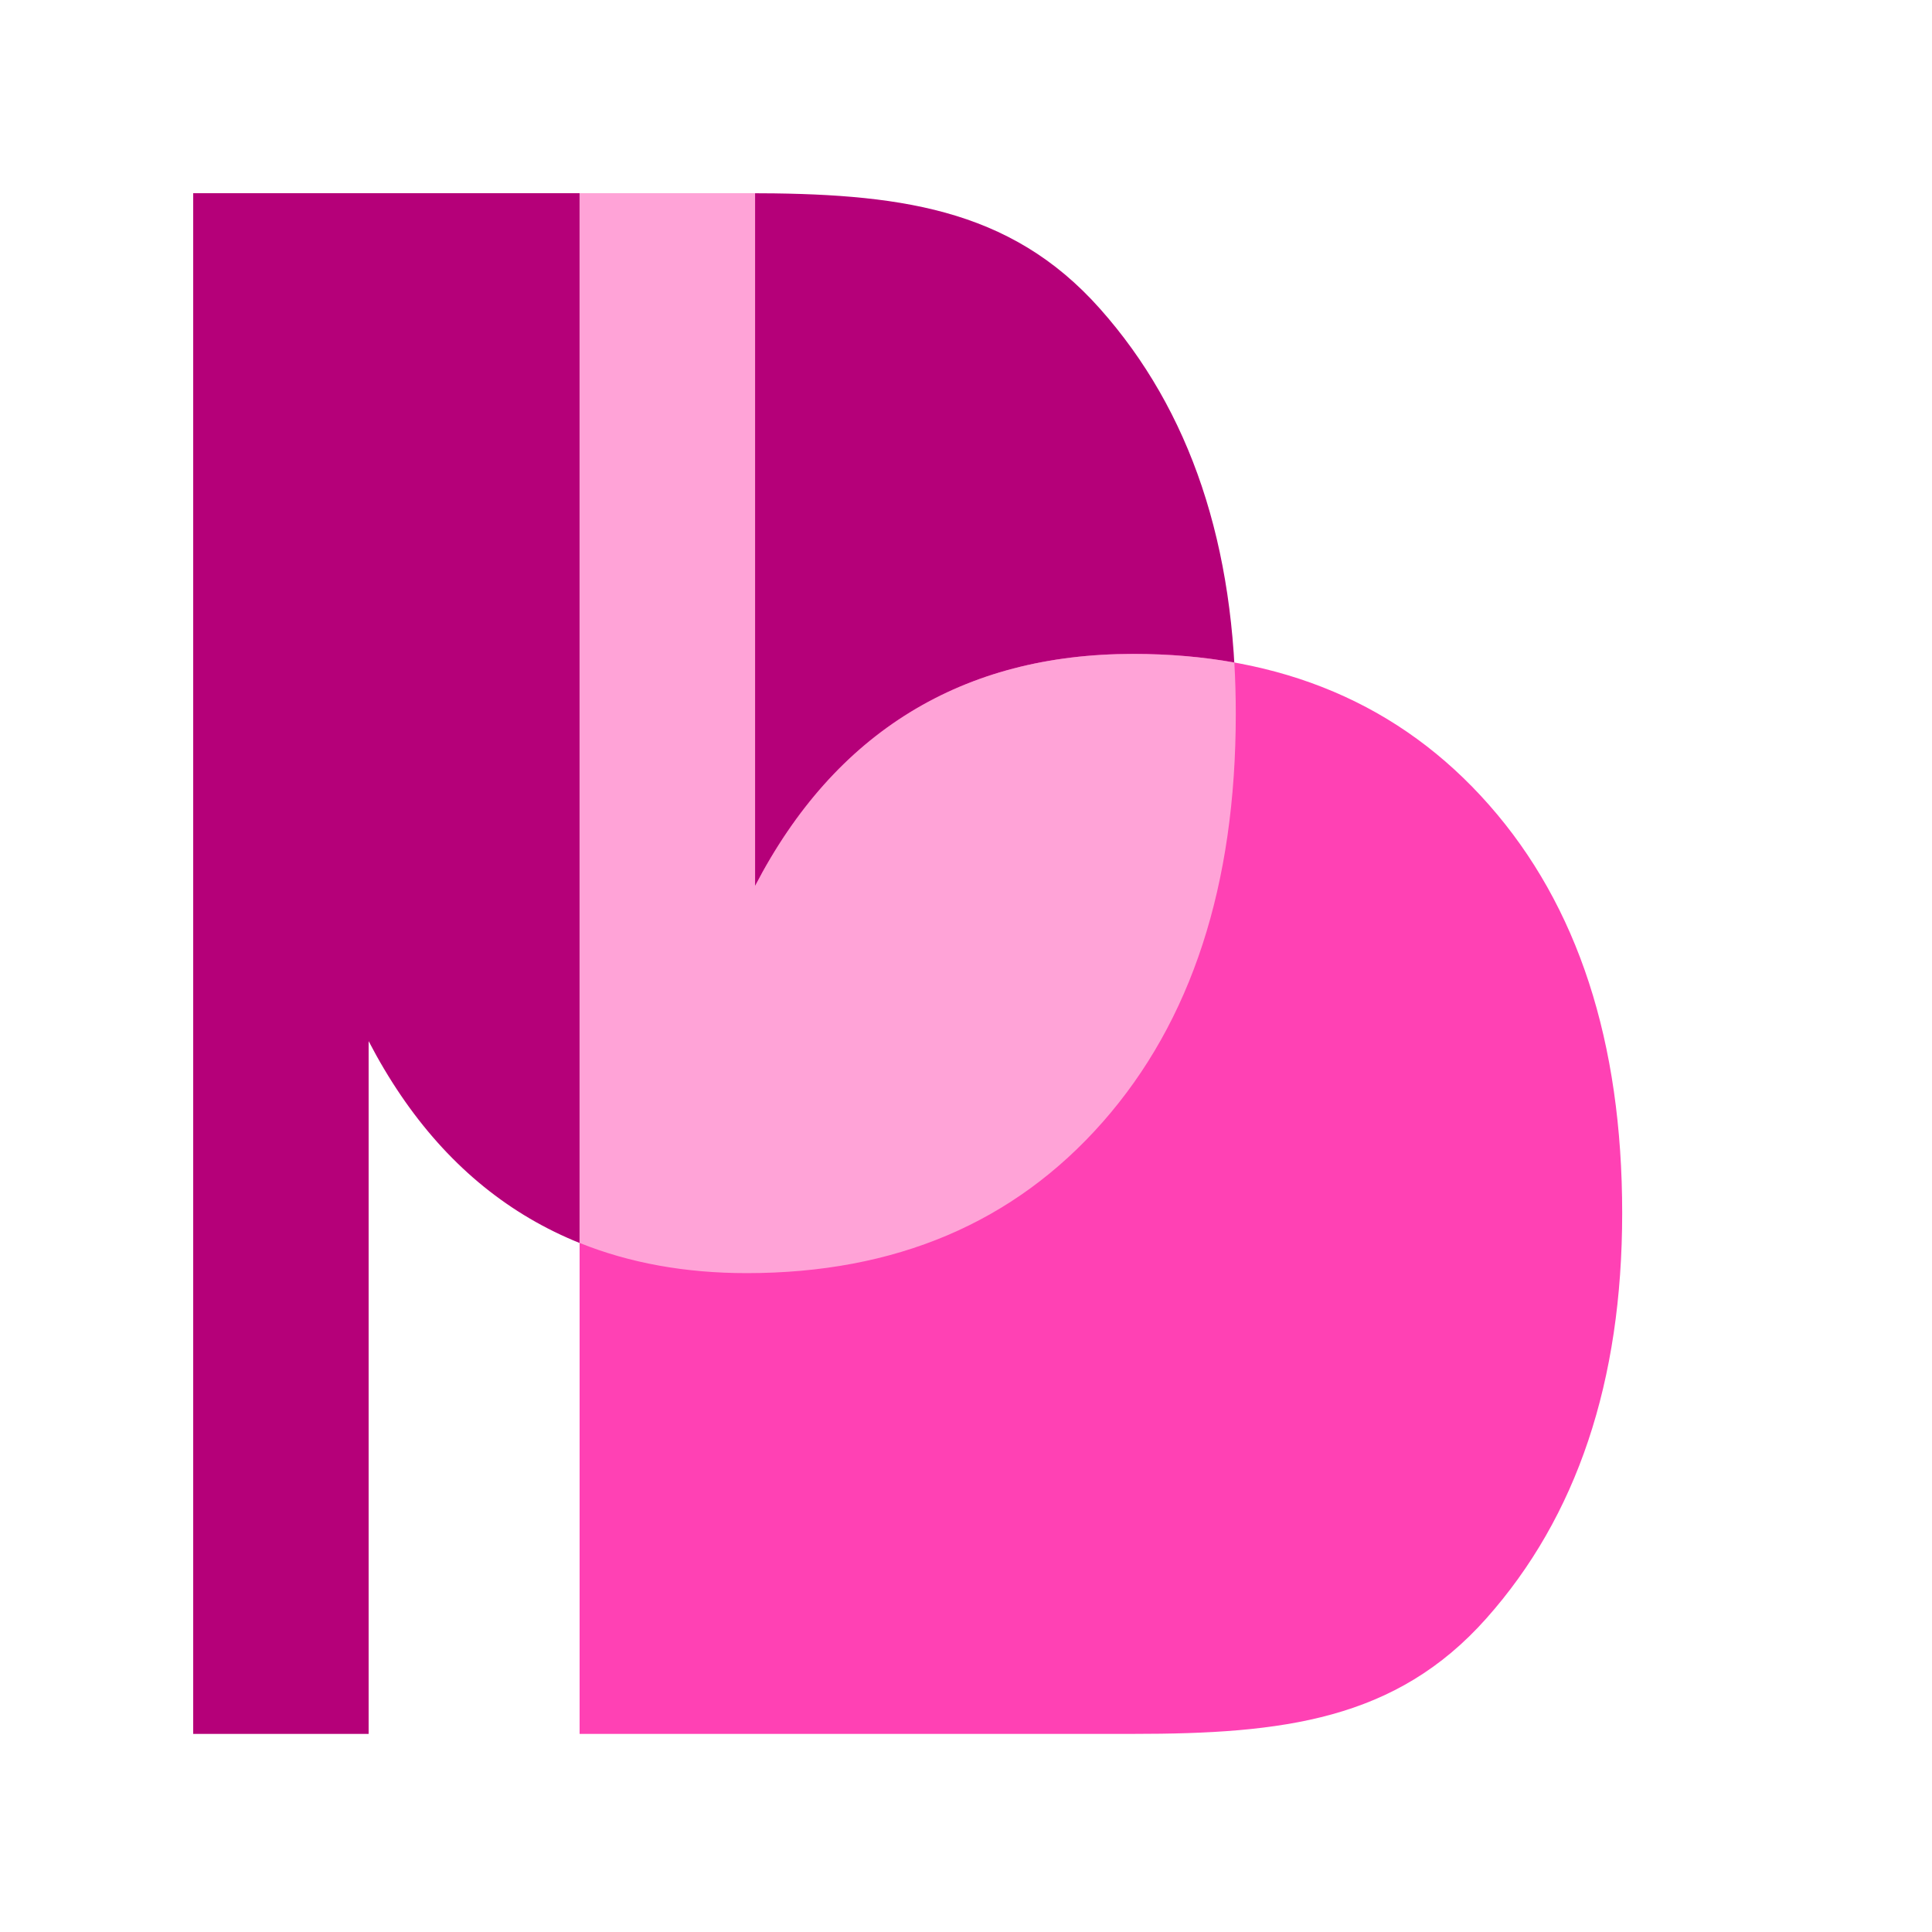
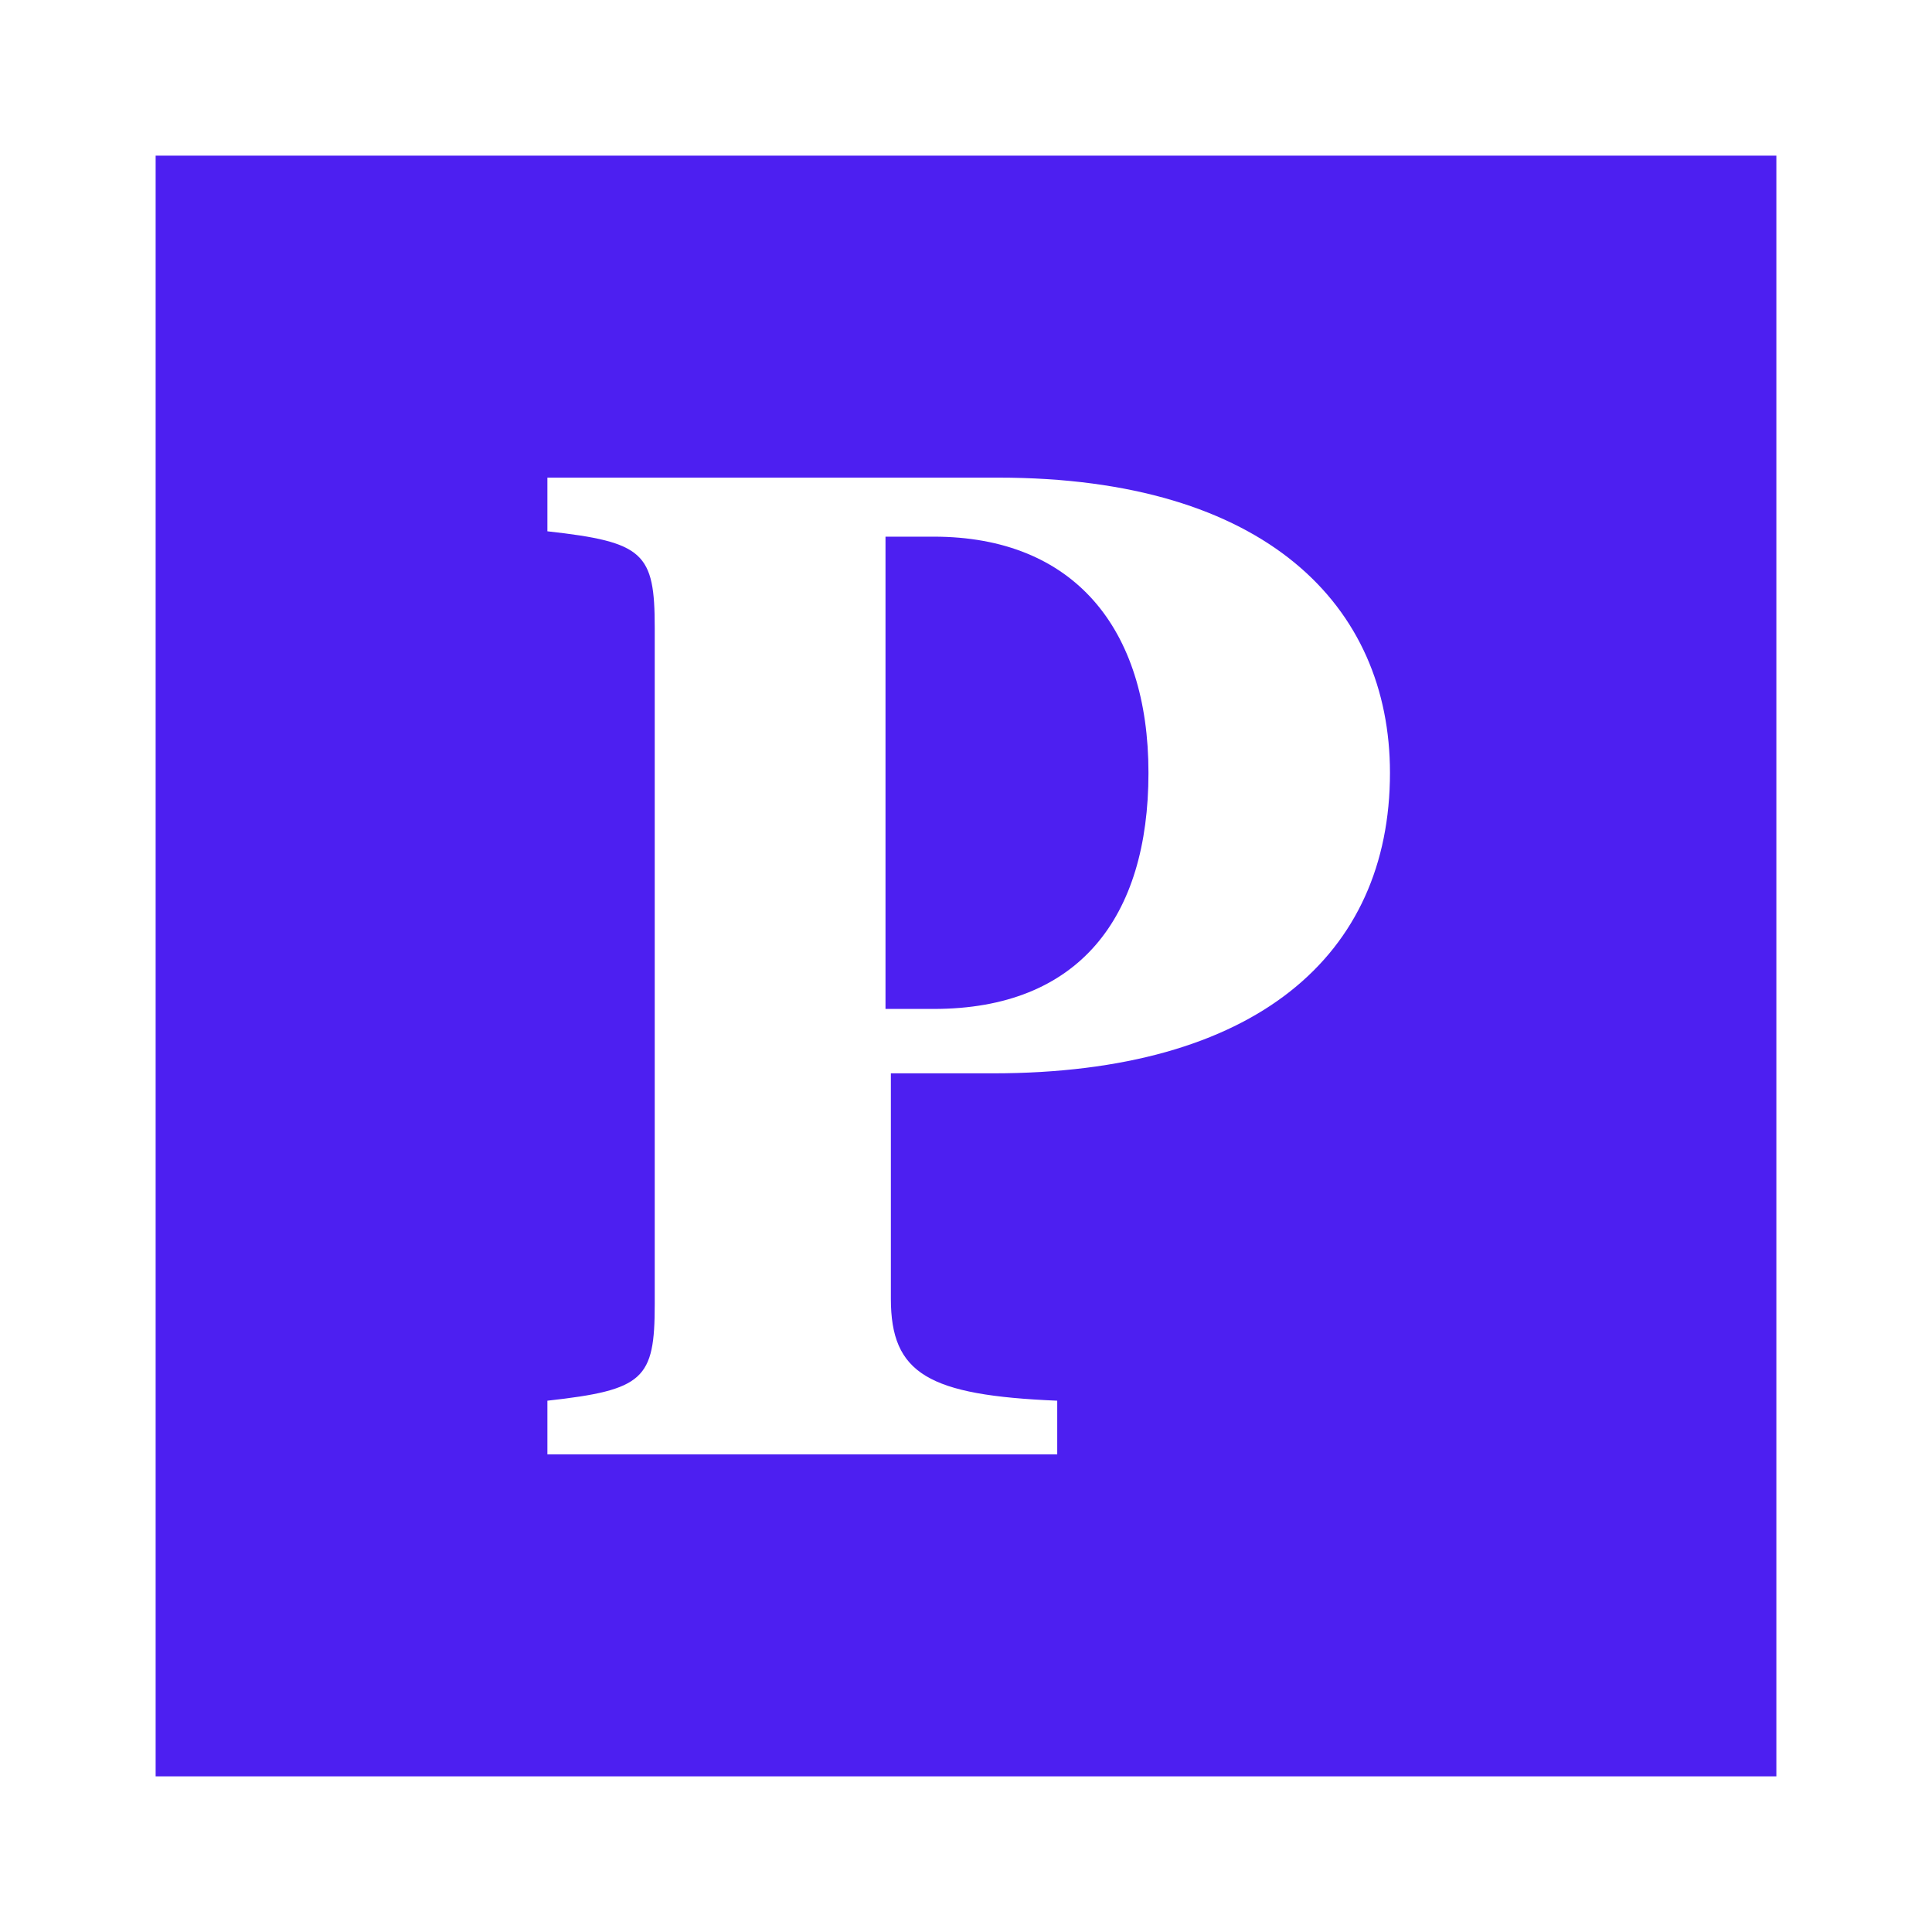
- <svg xmlns="http://www.w3.org/2000/svg" height="36" viewBox="0 0 36 36" width="36">
-   <g fill="none" fill-rule="evenodd">
-     <path d="m0 0h36v36h-36z" fill-rule="nonzero" />
-     <path d="m3.6 32.309v-28.709h3.143 7.172c2.784 0 4.894.253 6.581 2.152 1.688 1.898 2.531 4.416 2.531 7.552 0 3.192-.826 5.727-2.479 7.604-1.652 1.877-3.864 2.816-6.634 2.816-1.589 0-2.974-.362-4.155-1.086-1.181-.724-2.145-1.804-2.89-3.238v12.909z" fill="#b50079" />
-     <path d="m10.8 32.309v-28.709h3.143 7.172c2.784 0 4.894.253 6.581 2.152 1.688 1.898 2.531 4.416 2.531 7.552 0 3.192-.826 5.727-2.479 7.604-1.652 1.877-3.864 2.816-6.634 2.816-1.589 0-2.974-.362-4.155-1.086-1.181-.724-2.145-1.804-2.89-3.238v12.909z" fill="#ff41b4" transform="matrix(1 0 0 -1 0 35.90859)" />
-     <path d="m13.915 3.6c.052 0 .103 0.0.155 0v12.909c.745-1.434 1.709-2.514 2.89-3.238 1.181-.724 2.566-1.086 4.155-1.086.66 0 1.288.053 1.885.16.018.313.027.632.027.958 0 3.192-.826 5.727-2.479 7.604-1.652 1.877-3.864 2.816-6.634 2.816-1.144 0-2.182-.188-3.115-.563v-19.56z" fill="#ffa3d7" />
+ <svg xmlns="http://www.w3.org/2000/svg" version="1.1" id="Layer_1" x="0px" y="0px" viewBox="0 0 36 36" style="enable-background:new 0 0 36 36;" xml:space="preserve">
+   <style type="text/css">
+ 	.st0{fill:#4D1FF1;}
+ </style>
+   <g>
+     <path class="st0" d="M17.4,10h-0.9v8.8h0.9c2.7,0,4-1.7,4-4.4S20,10,17.4,10z" />
+     <path class="st0" d="M2.9,2.9v30.2h30.2V2.9H2.9z M18.5,20h-1.9v4.2c0,1.4,0.7,1.8,3.1,1.9v1h-9.5v-1c1.8-0.2,2-0.4,2-1.8V11.7   c0-1.4-0.2-1.6-2-1.8v-1h8.4c5,0,7.3,2.4,7.3,5.5C25.9,17.8,23.4,20,18.5,20z" />
  </g>
</svg>
